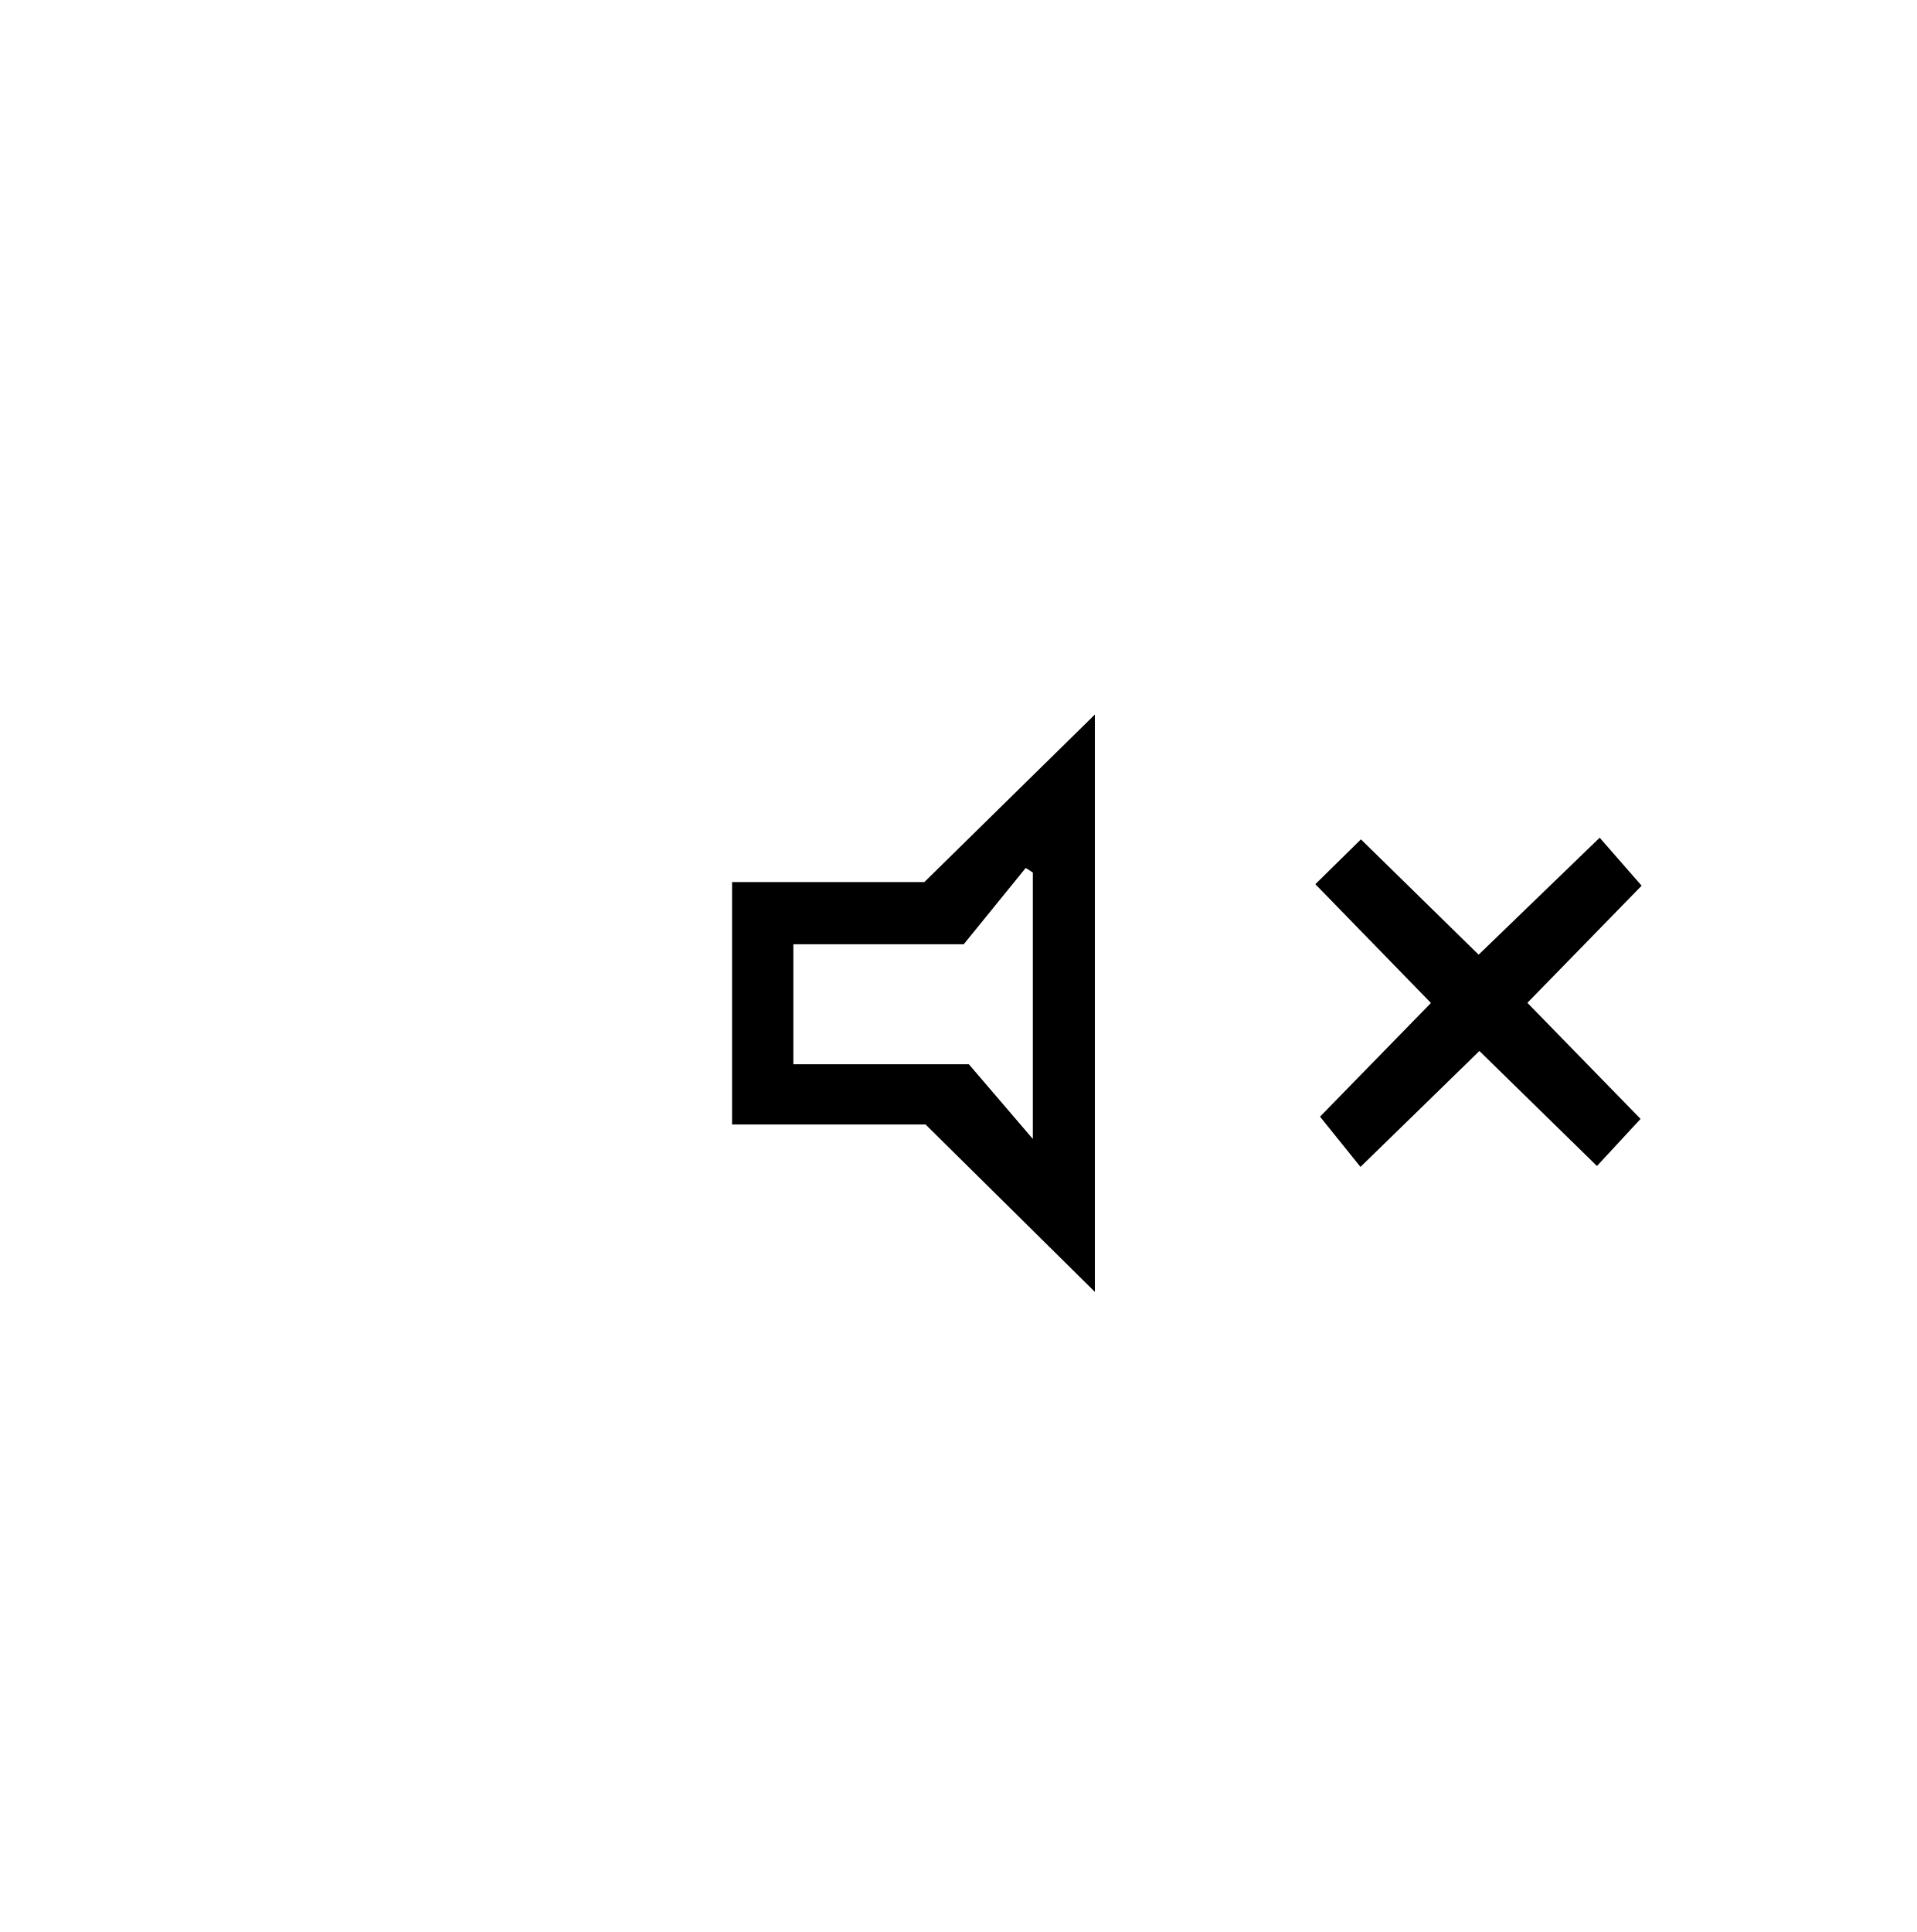
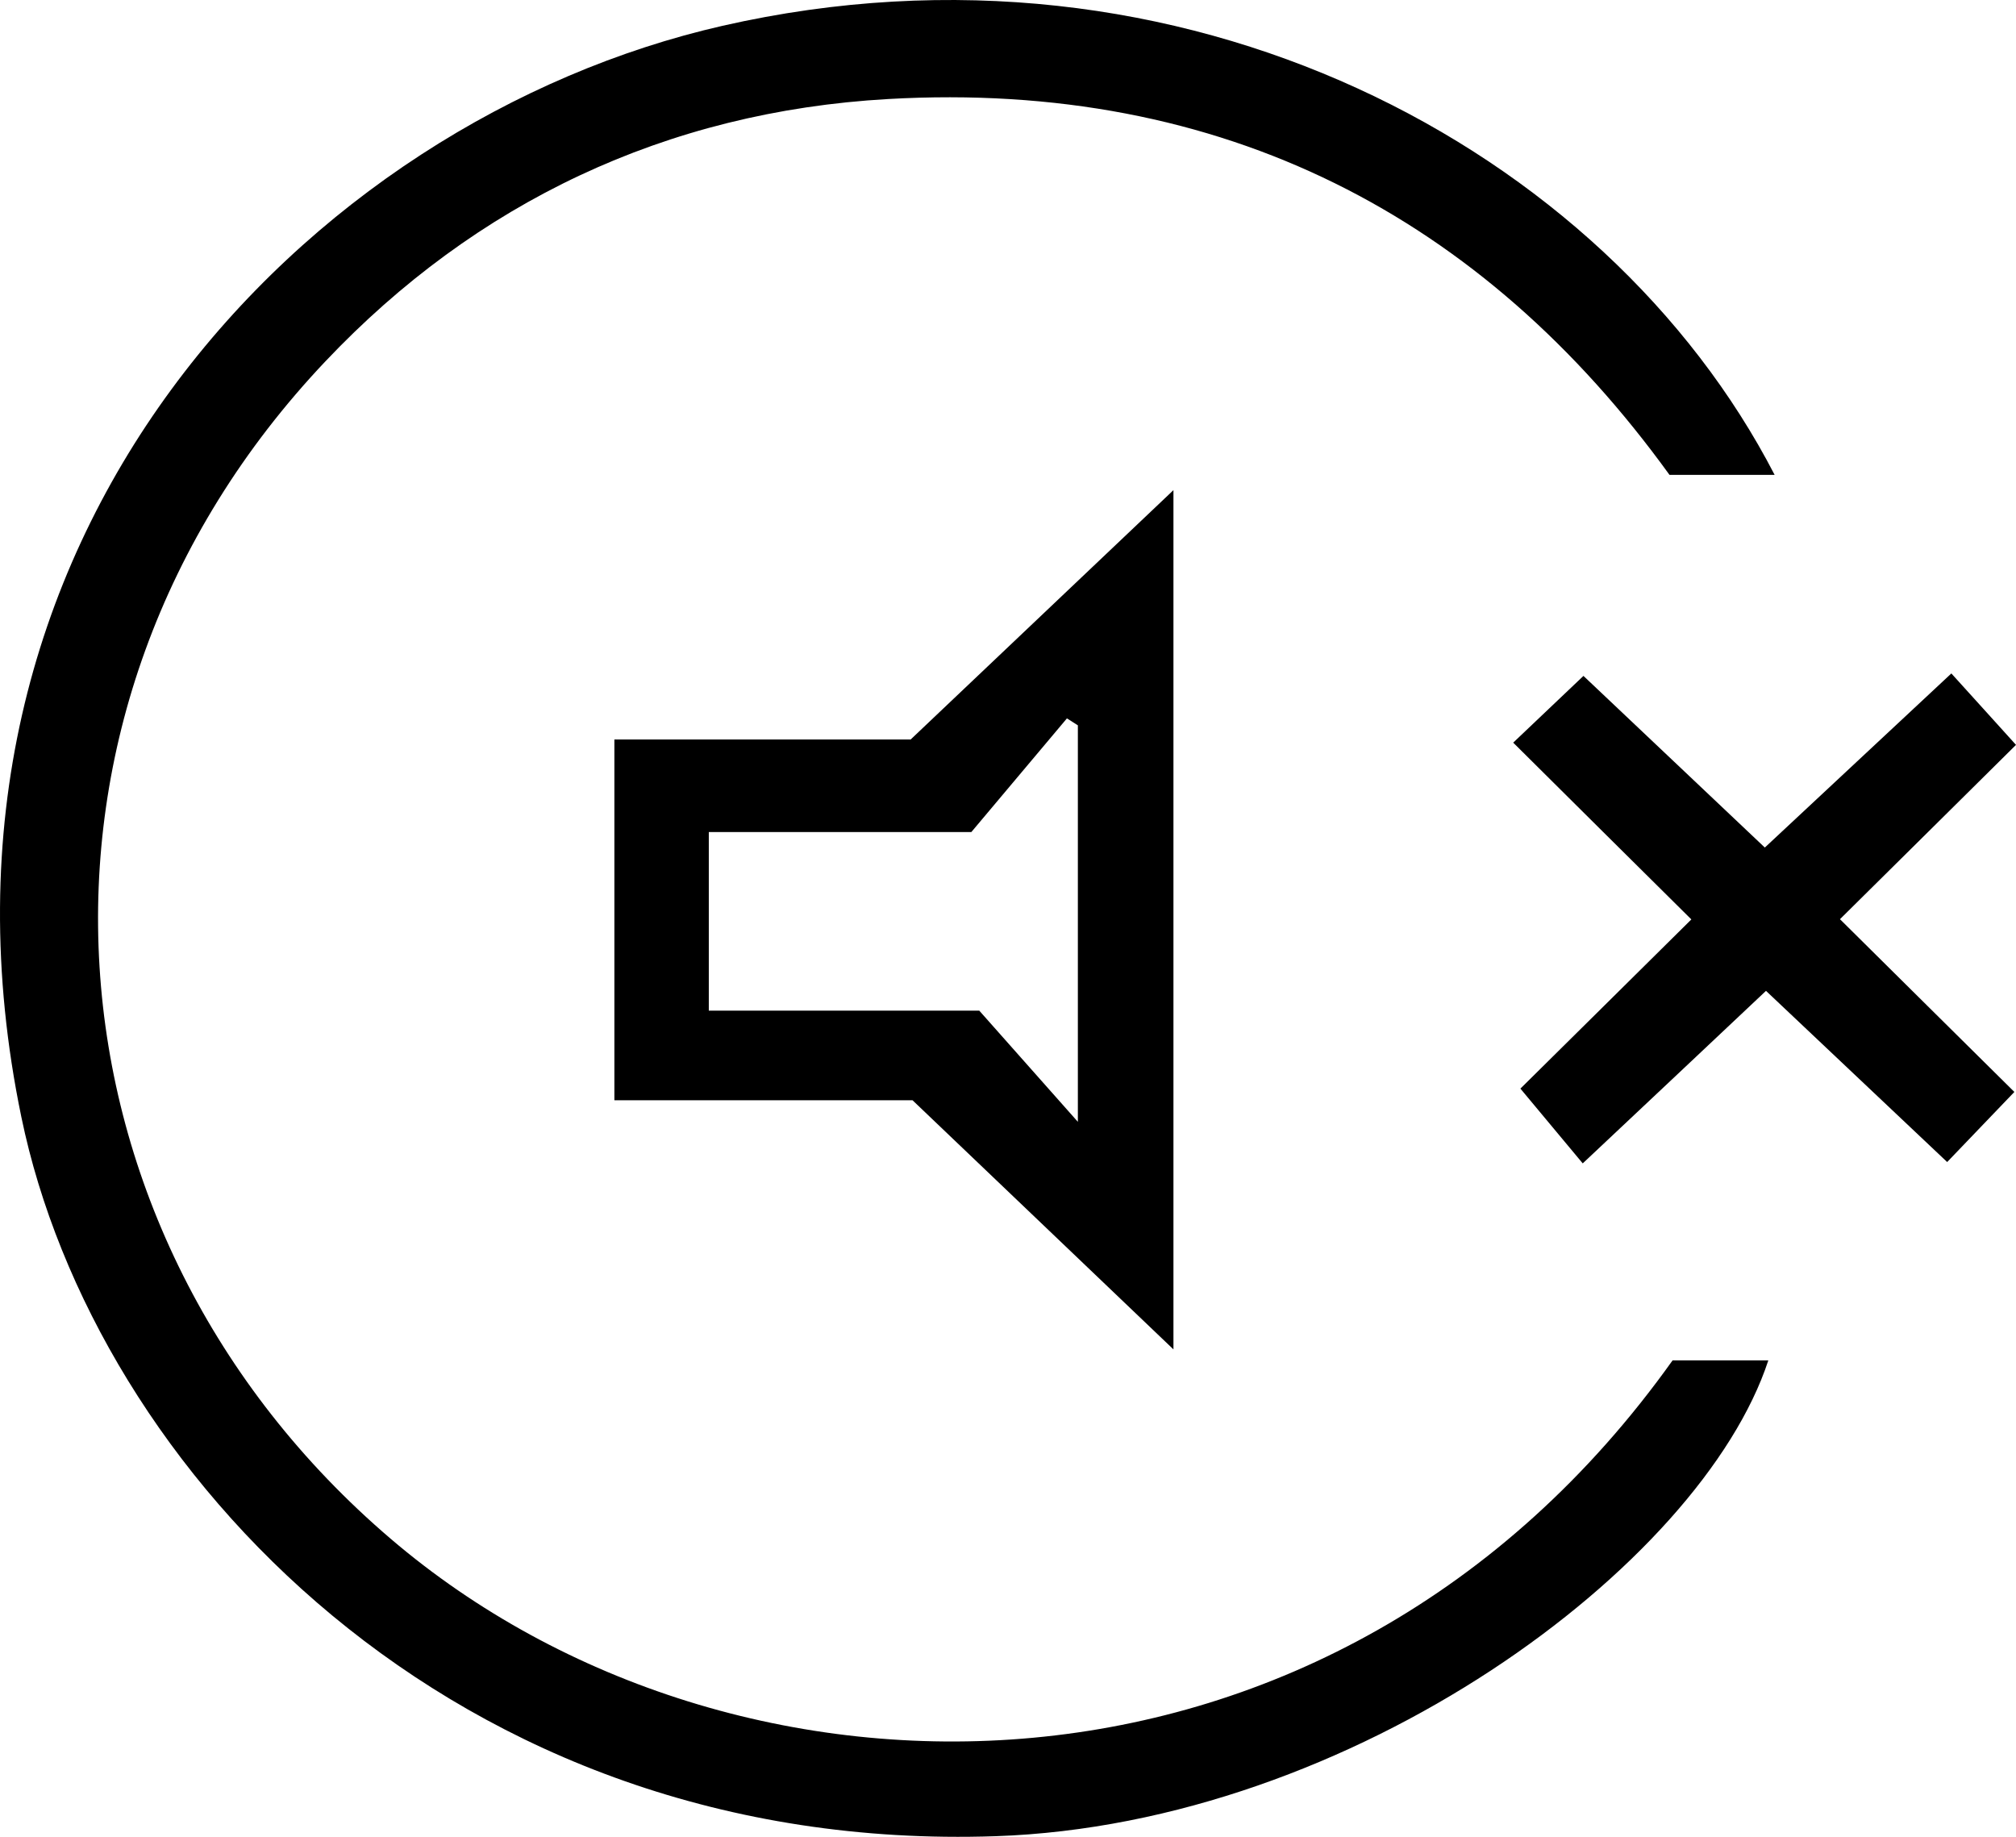
- <svg xmlns="http://www.w3.org/2000/svg" width="127" height="128" viewBox="0 0 127 128" fill="none">
-   <path d="M48.51 58.44H61.25C64.9 54.85 68.56 51.26 72.55 47.34V85.59C68.6 81.69 65.02 78.14 61.33 74.5H48.51V58.44ZM63.85 62.56H52.57V70.51H64.2C65.35 71.85 66.78 73.52 68.44 75.46V57.81C68.28 57.71 68.13 57.6 67.97 57.5C66.53 59.28 65.08 61.05 63.86 62.56H63.85Z" fill="black" />
-   <path d="M87.47 73.98C89.85 71.54 92.24 69.1 94.82 66.45C92.22 63.78 89.82 61.32 87.16 58.58C88.18 57.58 89.09 56.68 90.18 55.61C92.83 58.21 95.28 60.6 97.98 63.25C100.6 60.72 103.11 58.29 106 55.5C106.95 56.58 107.79 57.55 108.78 58.68C106.24 61.28 103.85 63.74 101.21 66.44C103.73 69.03 106.12 71.47 108.71 74.13C107.75 75.17 106.84 76.15 105.82 77.25C103.18 74.67 100.72 72.26 98.03 69.63C95.38 72.22 92.92 74.61 90.15 77.31C89.28 76.23 88.47 75.22 87.46 73.97L87.47 73.98Z" fill="black" />
+ <svg xmlns="http://www.w3.org/2000/svg" width="90" height="82" viewBox="0 0 90 82" fill="none">
+   <path d="M74.666 60.731H78.943C75.943 69.867 60.422 81.43 44.444 81.972C20.223 82.794 4.204 65.585 0.954 49.87C-4.403 23.997 13.724 5.374 32.256 1.152C52.781 -3.522 71.676 6.597 79.224 21.199H74.531C66.225 9.706 54.629 3.569 39.648 4.421C29.733 4.983 21.24 9.044 14.534 16.124C-0.292 31.769 1.484 55.065 17.441 68.694C32.754 81.781 59.55 81.952 74.676 60.721L74.666 60.731Z" fill="black" />
+   <path d="M27.428 33.012H40.655C44.444 29.412 48.244 25.812 52.386 21.881V60.24C48.285 56.329 44.569 52.769 40.738 49.118H27.428V33.012ZM43.354 37.144H31.643V45.117H43.717C44.911 46.461 46.396 48.135 48.119 50.081V32.381C47.953 32.28 47.797 32.17 47.631 32.07C46.136 33.855 44.631 35.63 43.364 37.144H43.354Z" fill="black" />
+   <path d="M67.876 48.597C70.347 46.15 72.828 43.703 75.507 41.045C72.808 38.368 70.316 35.901 67.554 33.153C68.613 32.15 69.558 31.247 70.69 30.174C73.441 32.782 75.984 35.178 78.787 37.836C81.508 35.299 84.113 32.862 87.114 30.064C88.1 31.147 88.972 32.12 90 33.253C87.363 35.861 84.882 38.328 82.141 41.035C84.757 43.633 87.238 46.08 89.927 48.747C88.931 49.79 87.986 50.773 86.927 51.876C84.186 49.289 81.632 46.872 78.839 44.234C76.088 46.832 73.534 49.228 70.658 51.936C69.755 50.853 68.914 49.84 67.866 48.587L67.876 48.597Z" fill="black" />
</svg>
